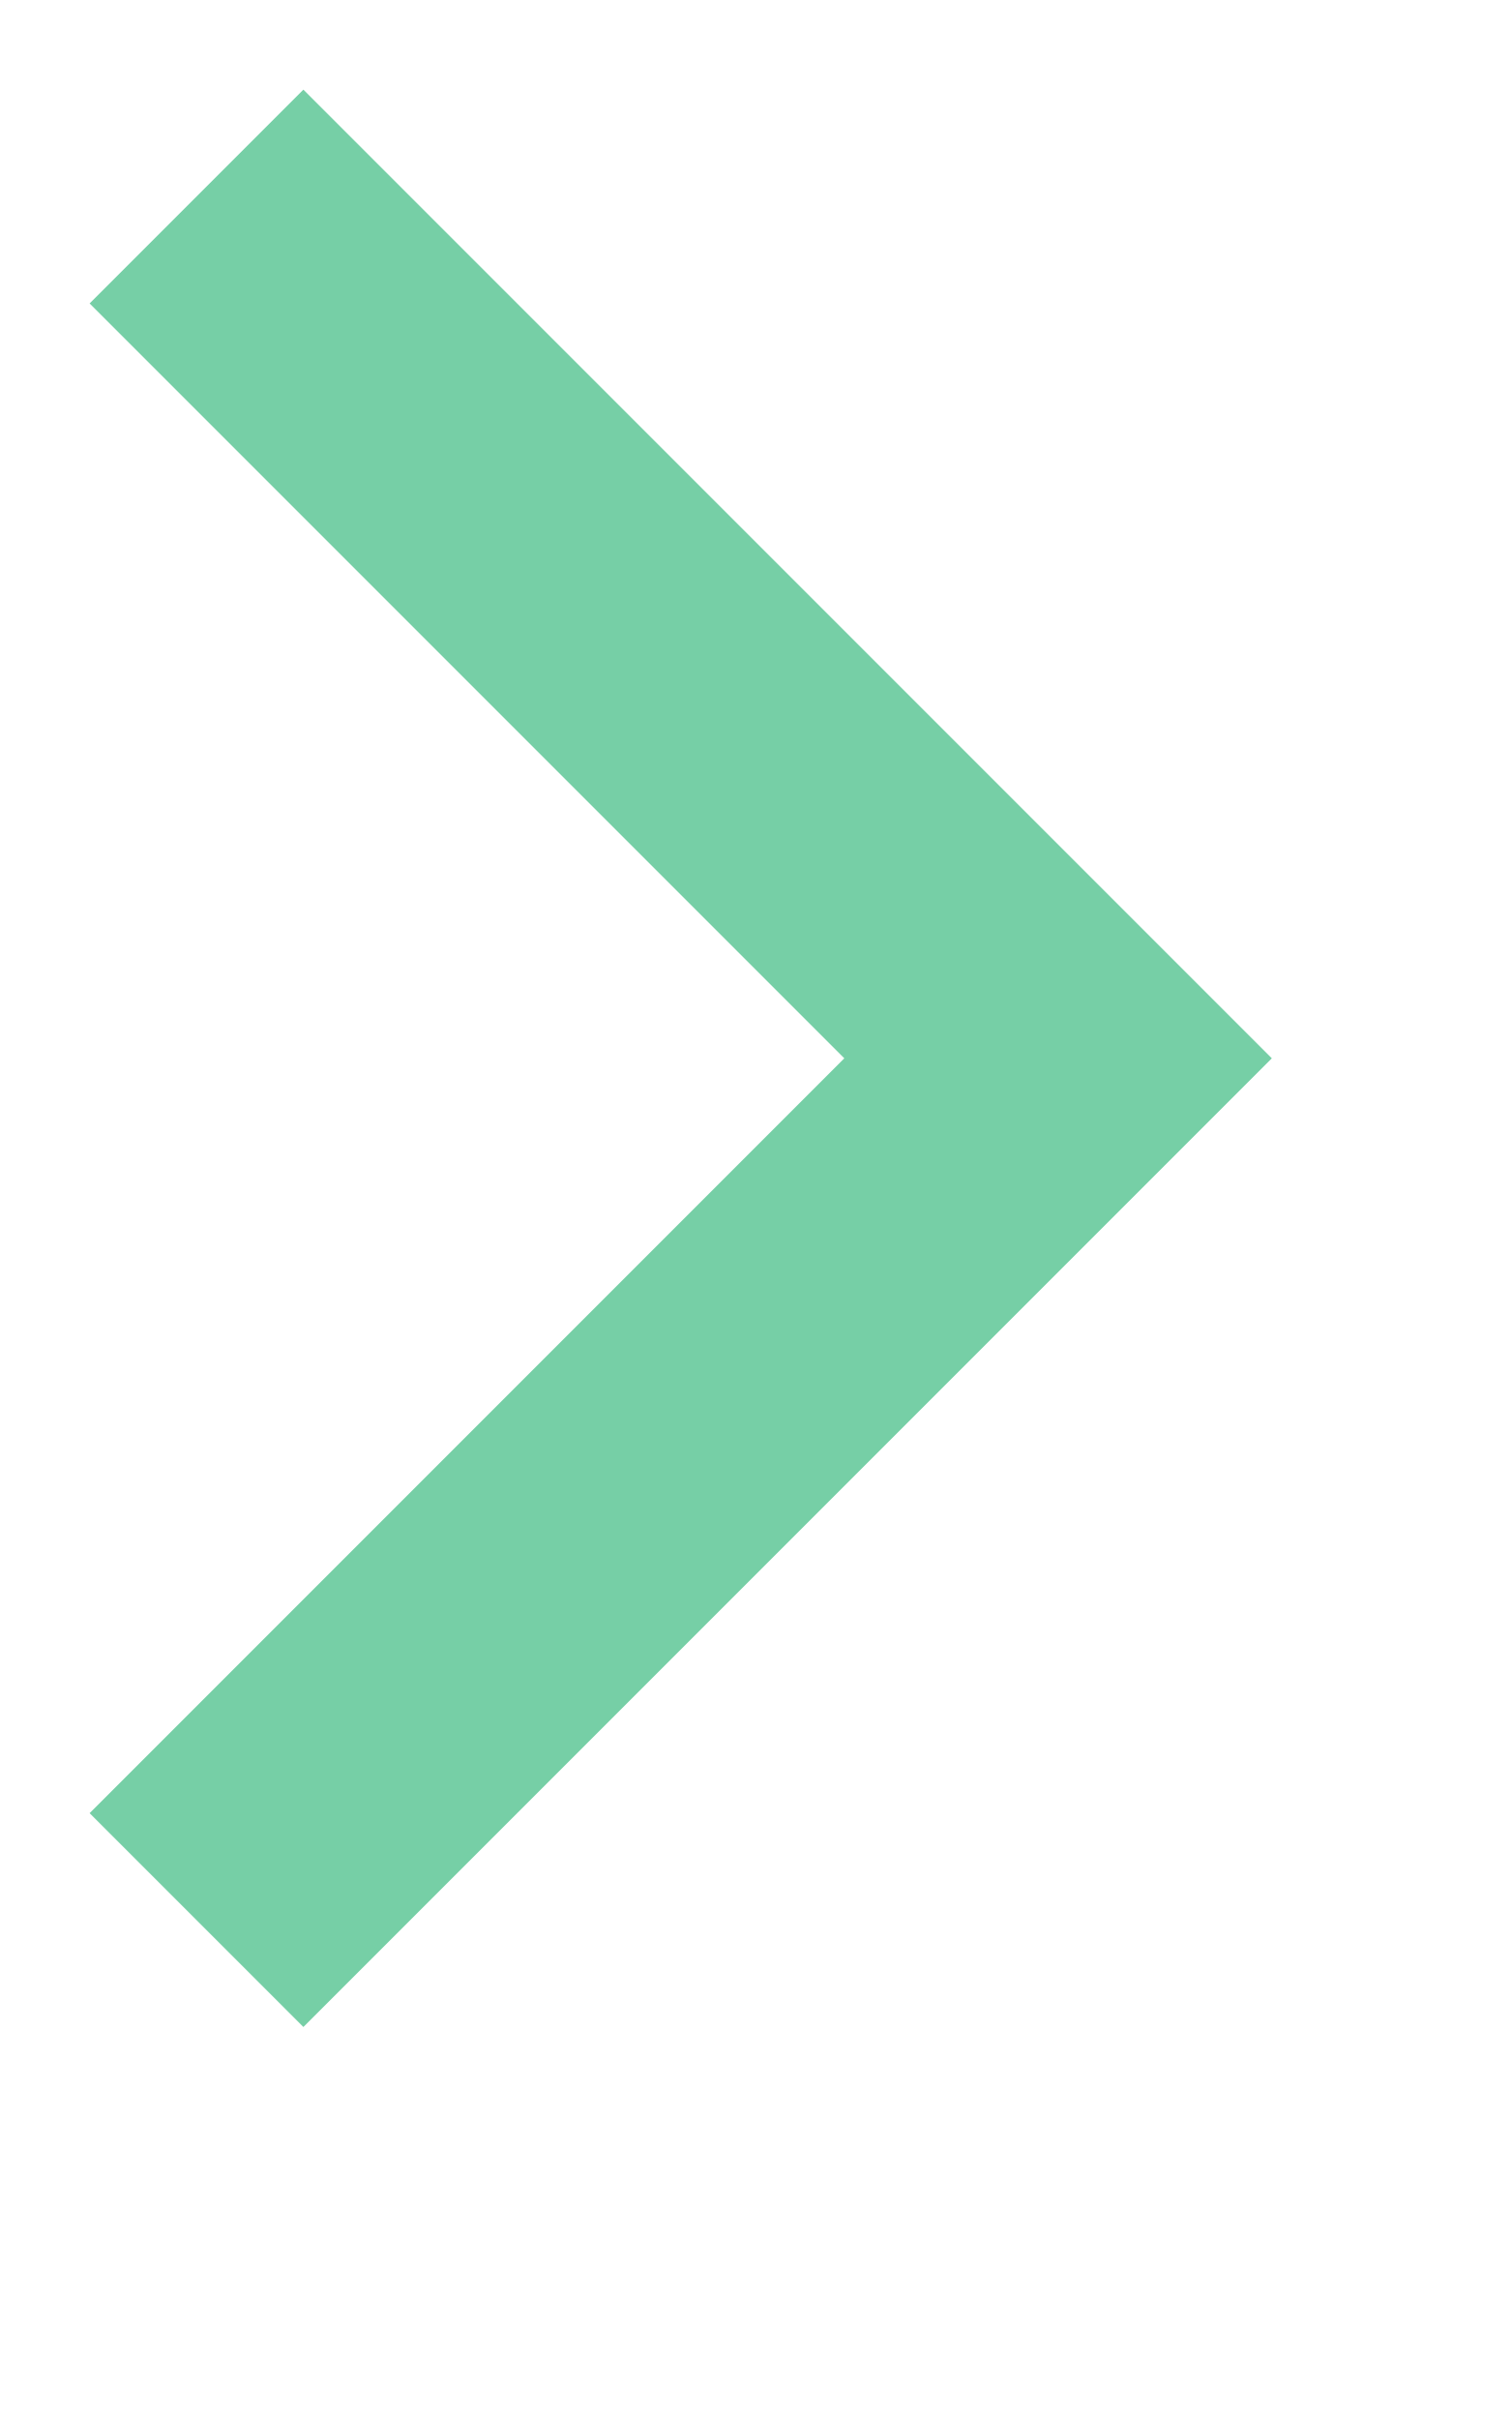
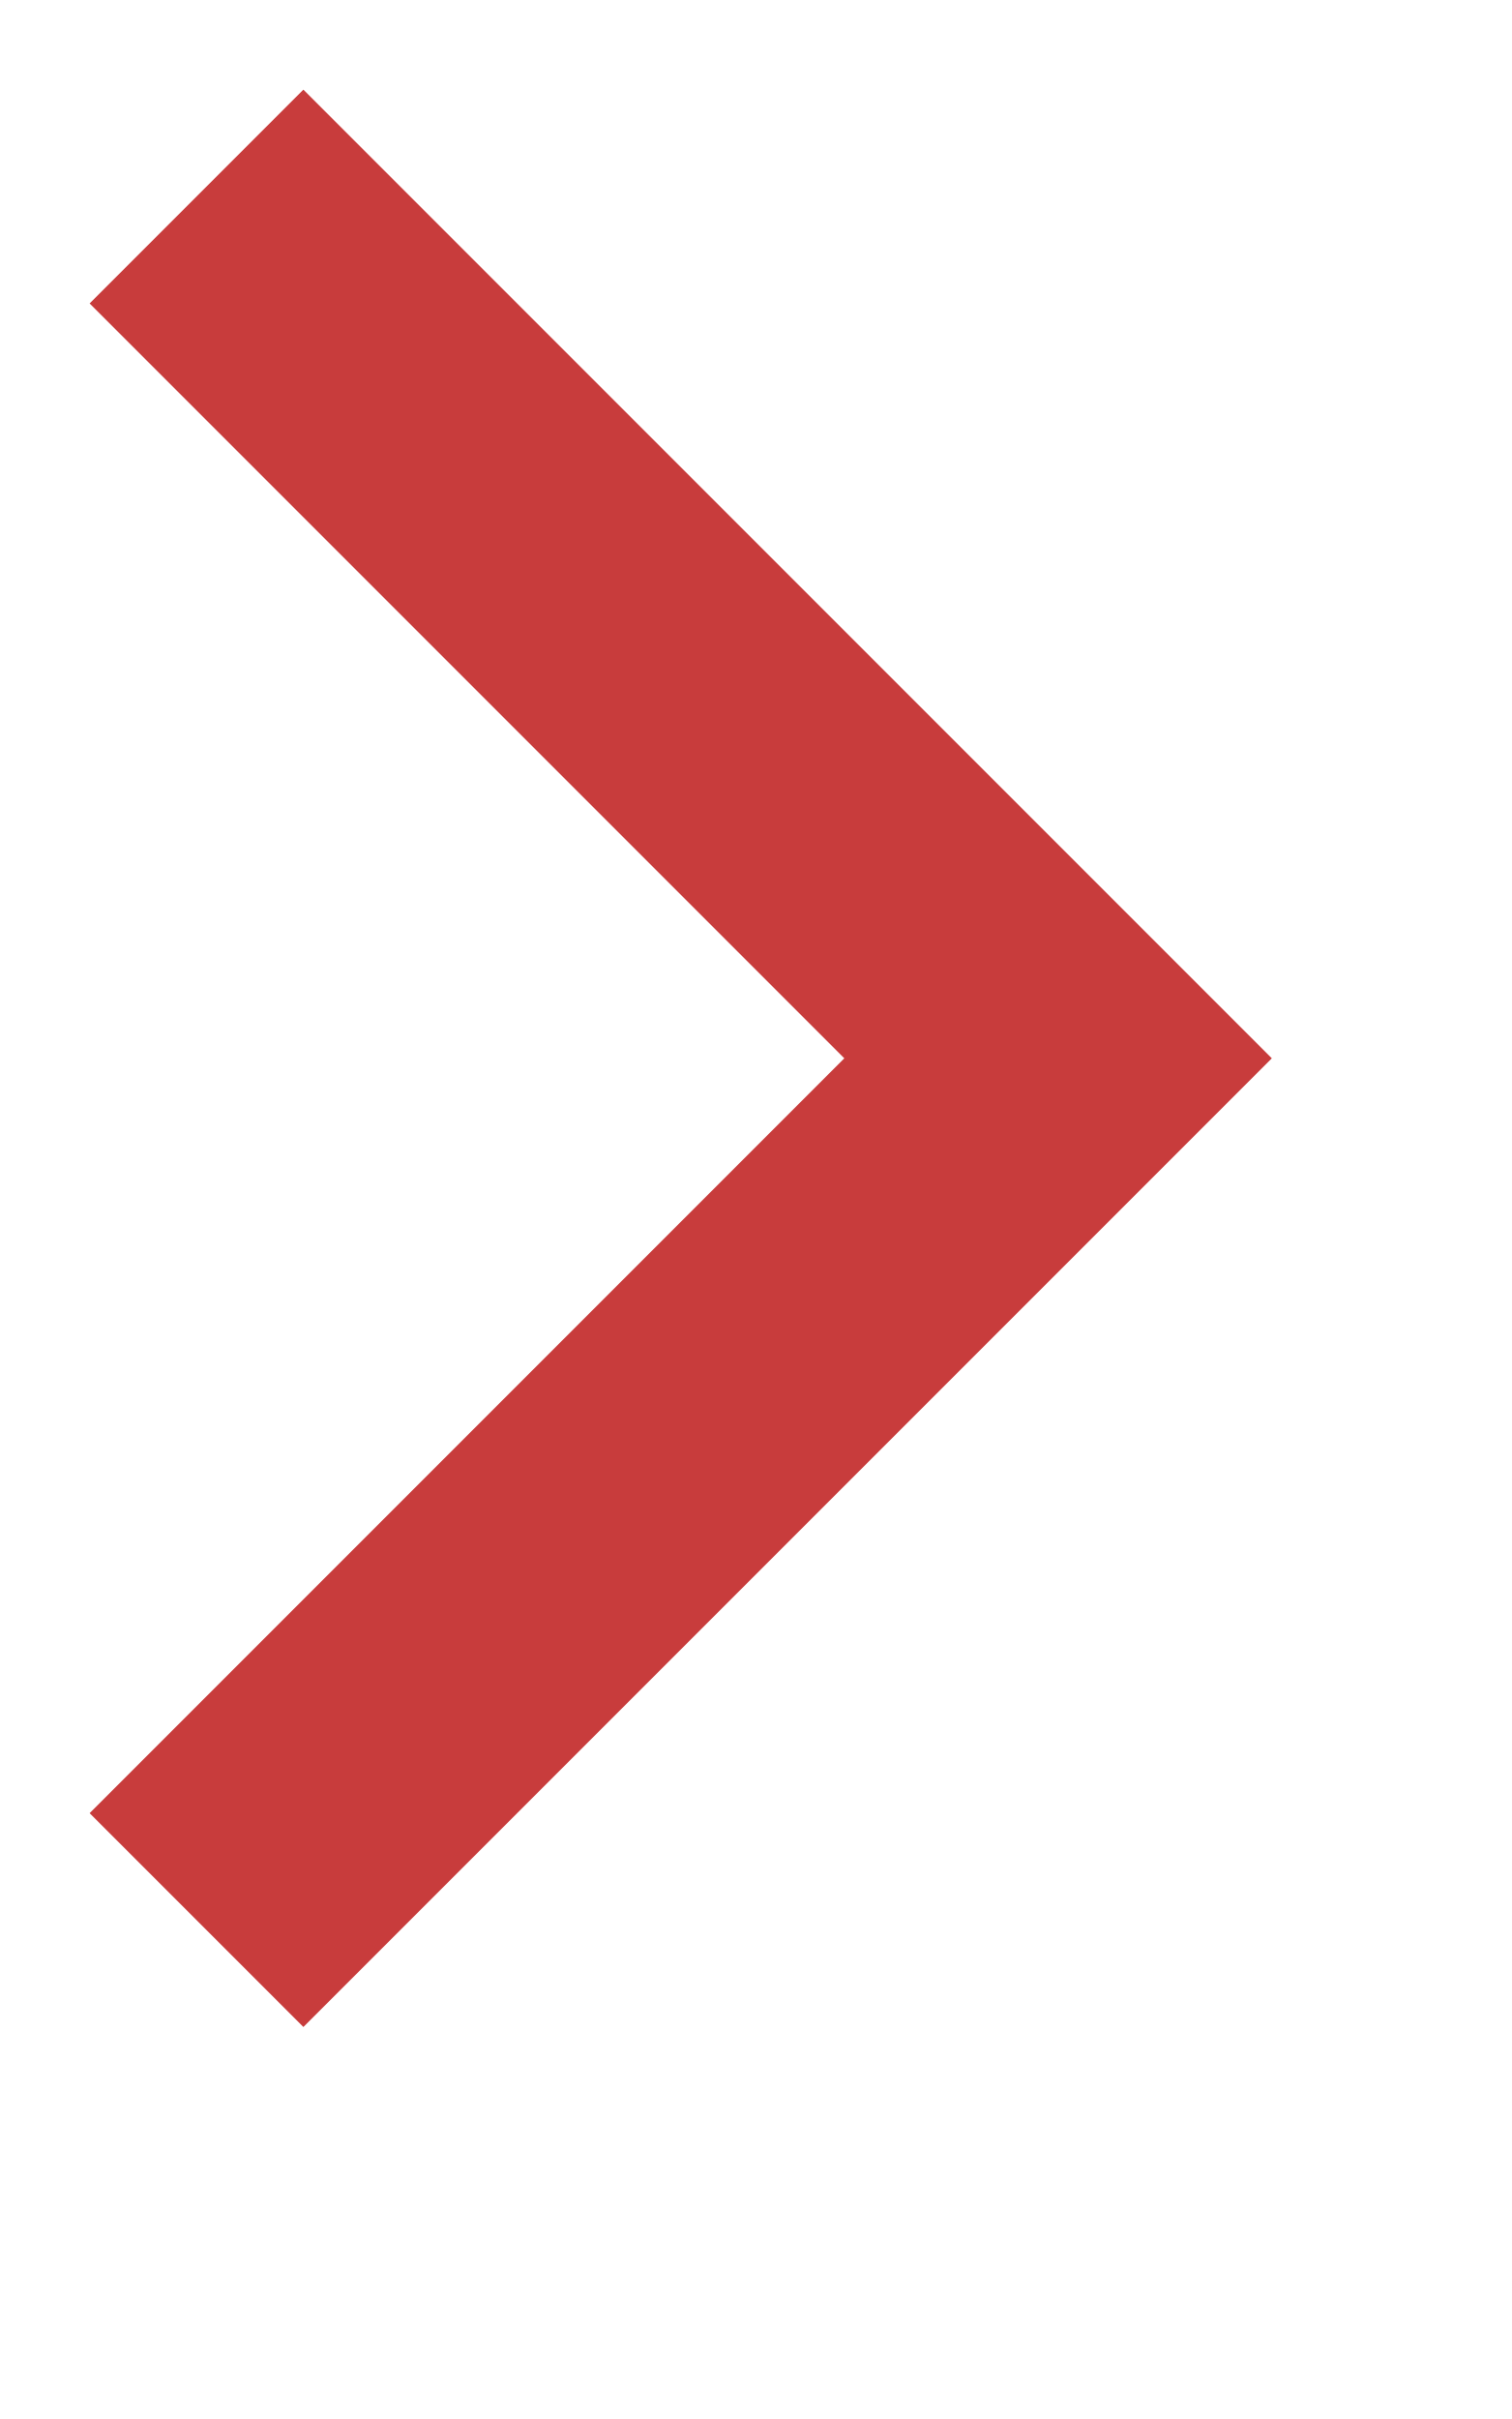
<svg xmlns="http://www.w3.org/2000/svg" version="1.1" id="Layer_1" x="0px" y="0px" viewBox="-254 253 10 16" style="enable-background:new -254 253 10 16;" xml:space="preserve">
  <g id="_x30_2-Chat">
    <g id="_x30_2_x5F_1-Chat-collapsed-w-topic" transform="translate(-176, -27)">
      <g id="Room-list">
        <g id="Room-list_x2F_Header">
          <g id="minimise" transform="translate(172, 25)">
-             <path id="Path-53-Copy" fill="none" stroke-width="2" stroke="#76CFA6" d="M-248.7,256.3l5.7,5.7l-5.7,5.7" />
+             <path id="Path-53-Copy" fill="none" stroke-width="2" stroke="#C83C3C" d="M-248.7,256.3l5.7,5.7l-5.7,5.7" />
          </g>
        </g>
      </g>
    </g>
  </g>
</svg>
